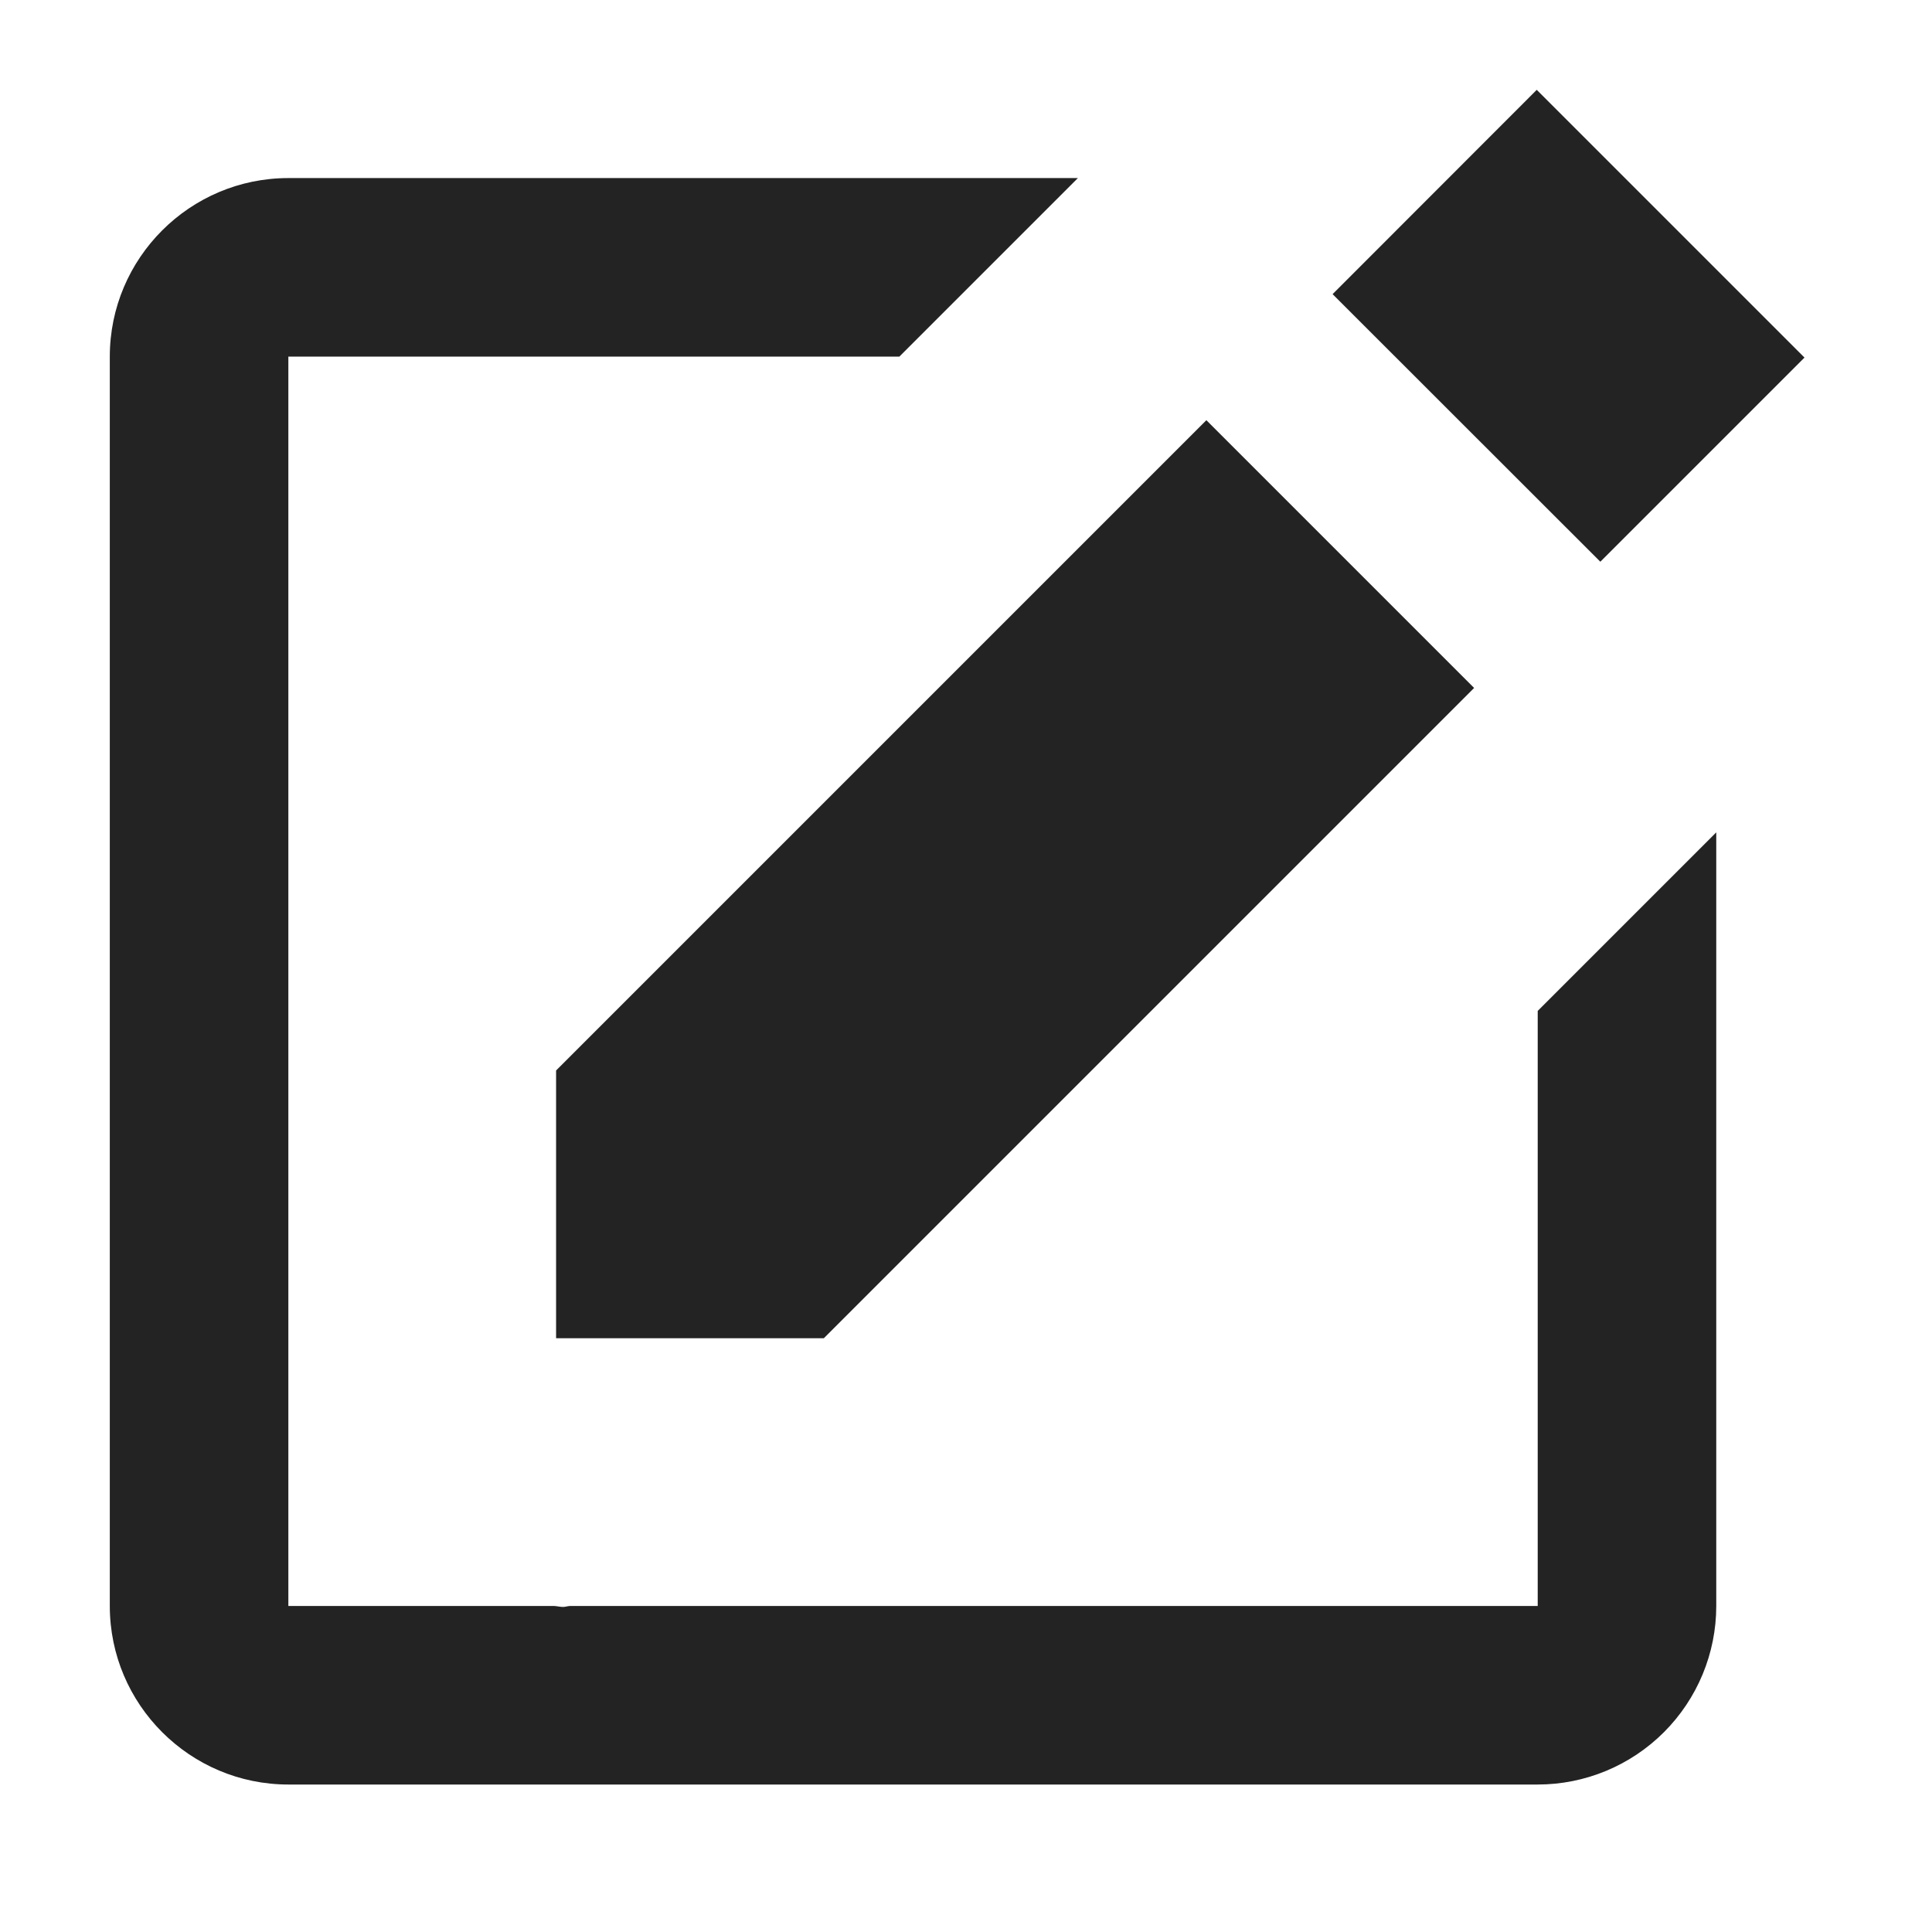
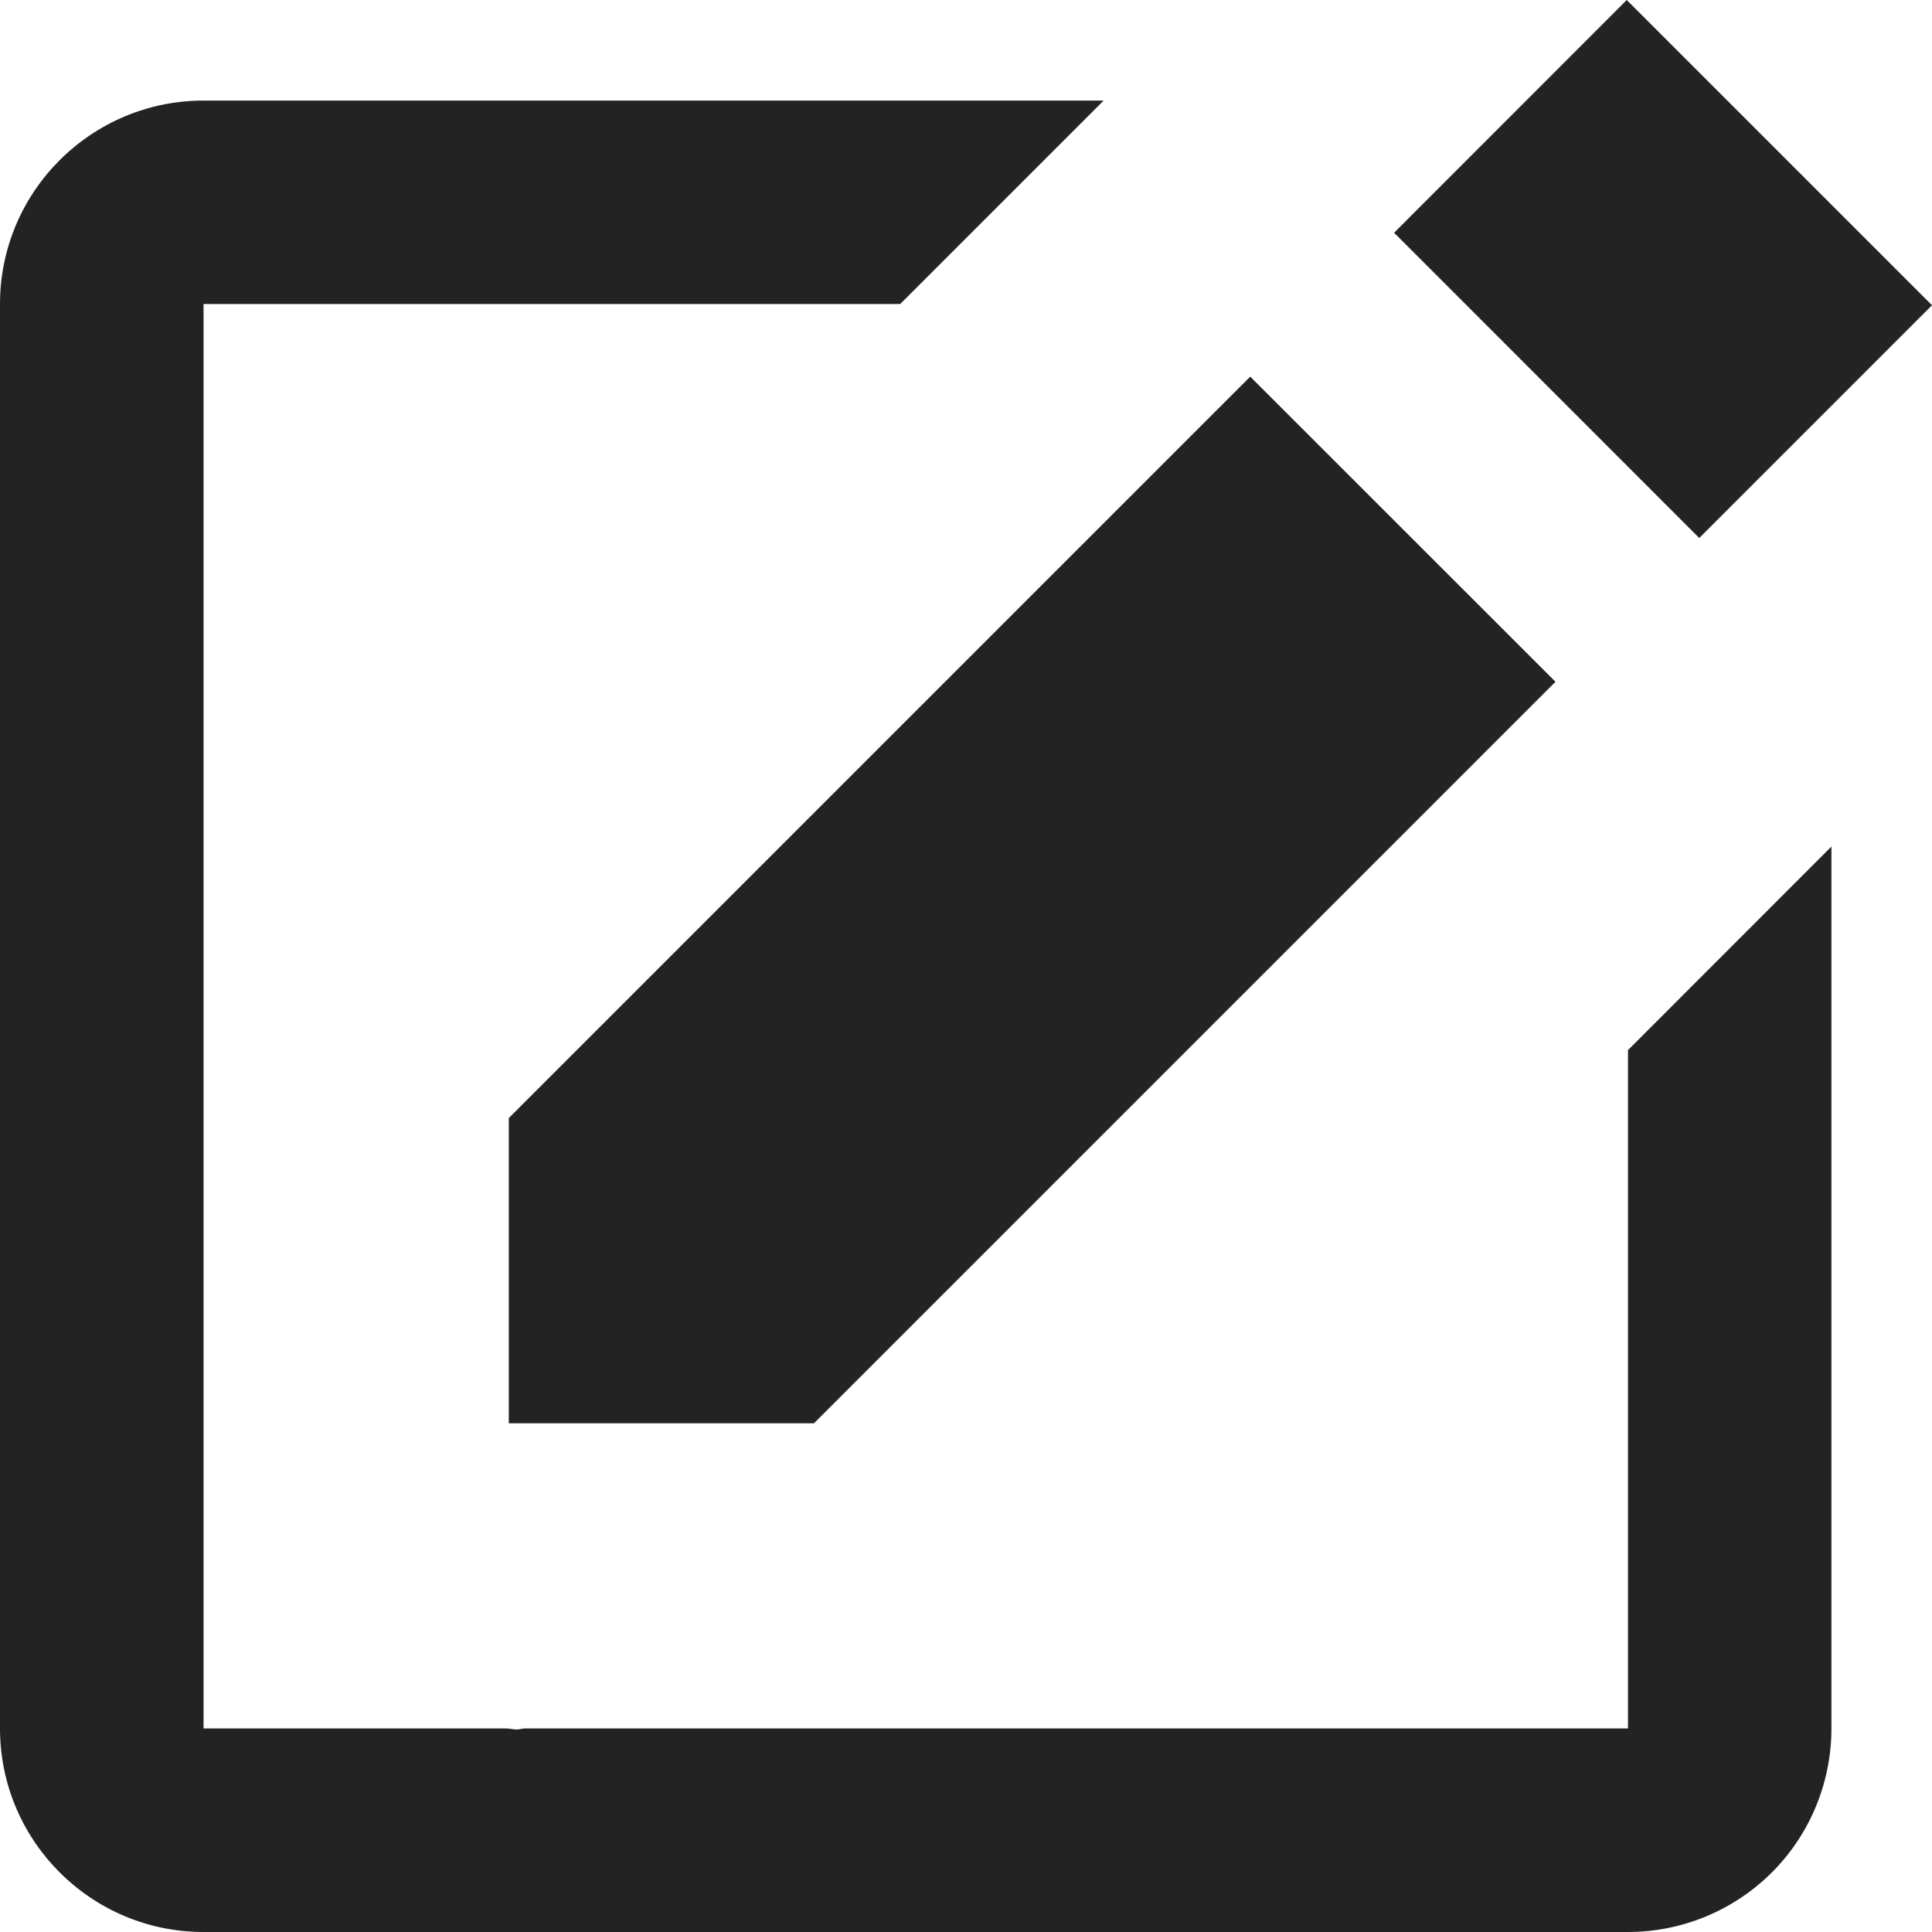
- <svg xmlns="http://www.w3.org/2000/svg" width="12" height="12" viewBox="0 0 12 12" fill="none">
-   <path d="M9.545 0.558L11.208 2.221L9.94 3.489L8.277 1.827L9.545 0.558ZM3.454 8.312H5.117L9.156 4.273L7.493 2.61L3.454 6.649V8.312Z" fill="#232323" />
-   <path d="M9.551 9.975H3.542C3.527 9.975 3.512 9.981 3.498 9.981C3.479 9.981 3.461 9.976 3.442 9.975H1.791V2.215H5.586L6.695 1.106H1.791C1.18 1.106 0.682 1.603 0.682 2.215V9.975C0.682 10.587 1.18 11.084 1.791 11.084H9.551C9.845 11.084 10.127 10.967 10.335 10.759C10.543 10.551 10.66 10.269 10.66 9.975V5.17L9.551 6.279V9.975Z" fill="#232323" />
+ <svg xmlns="http://www.w3.org/2000/svg" width="17" height="17" viewBox="0 0 17 17" fill="none">
+   <path d="M14.314 0L17 2.686L14.952 4.734L12.267 2.048L14.314 0ZM4.477 12.524H7.162L13.687 5.999L11.001 3.314L4.477 9.838V12.524Z" fill="#232323" />
+   <path d="M14.325 15.209H4.618C4.595 15.209 4.571 15.218 4.547 15.218C4.518 15.218 4.488 15.21 4.458 15.209H1.791V2.675H7.921L9.711 0.885H1.791C0.803 0.885 0 1.687 0 2.675V15.209C0 16.198 0.803 17 1.791 17H14.325C14.8 17 15.255 16.811 15.591 16.476C15.927 16.14 16.115 15.684 16.115 15.209V7.449L14.325 9.24V15.209Z" fill="#232323" />
</svg>
